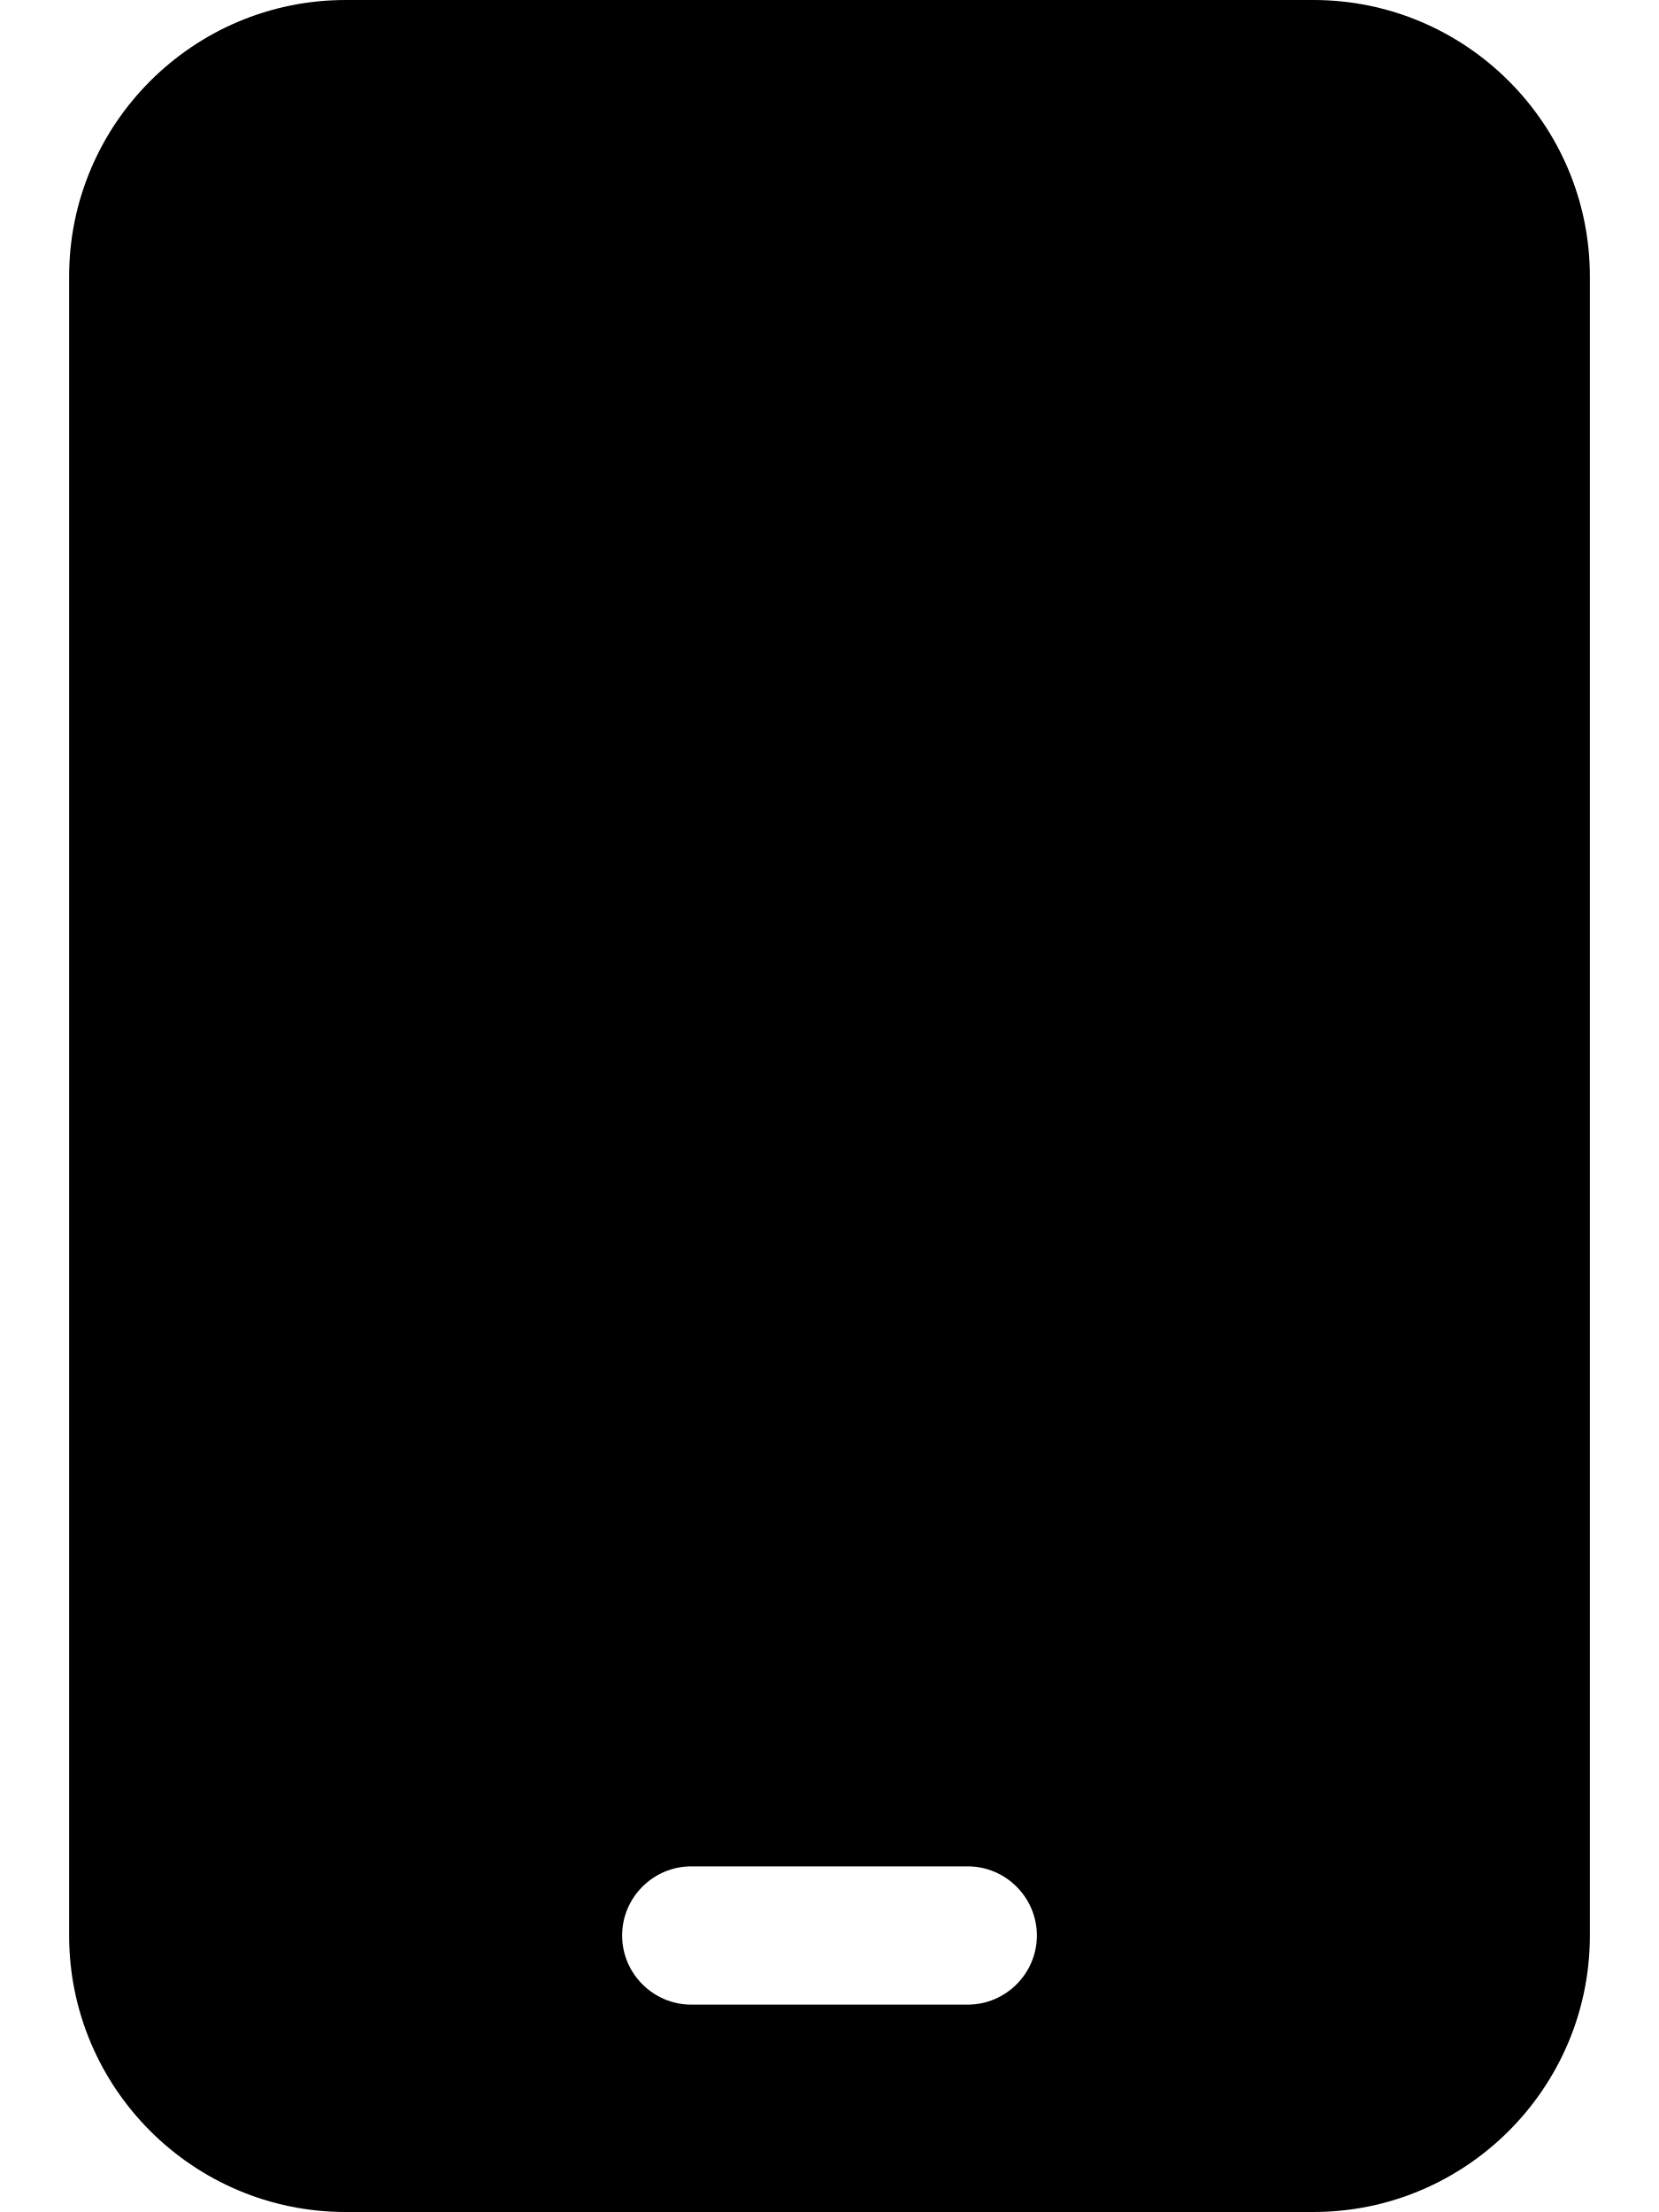
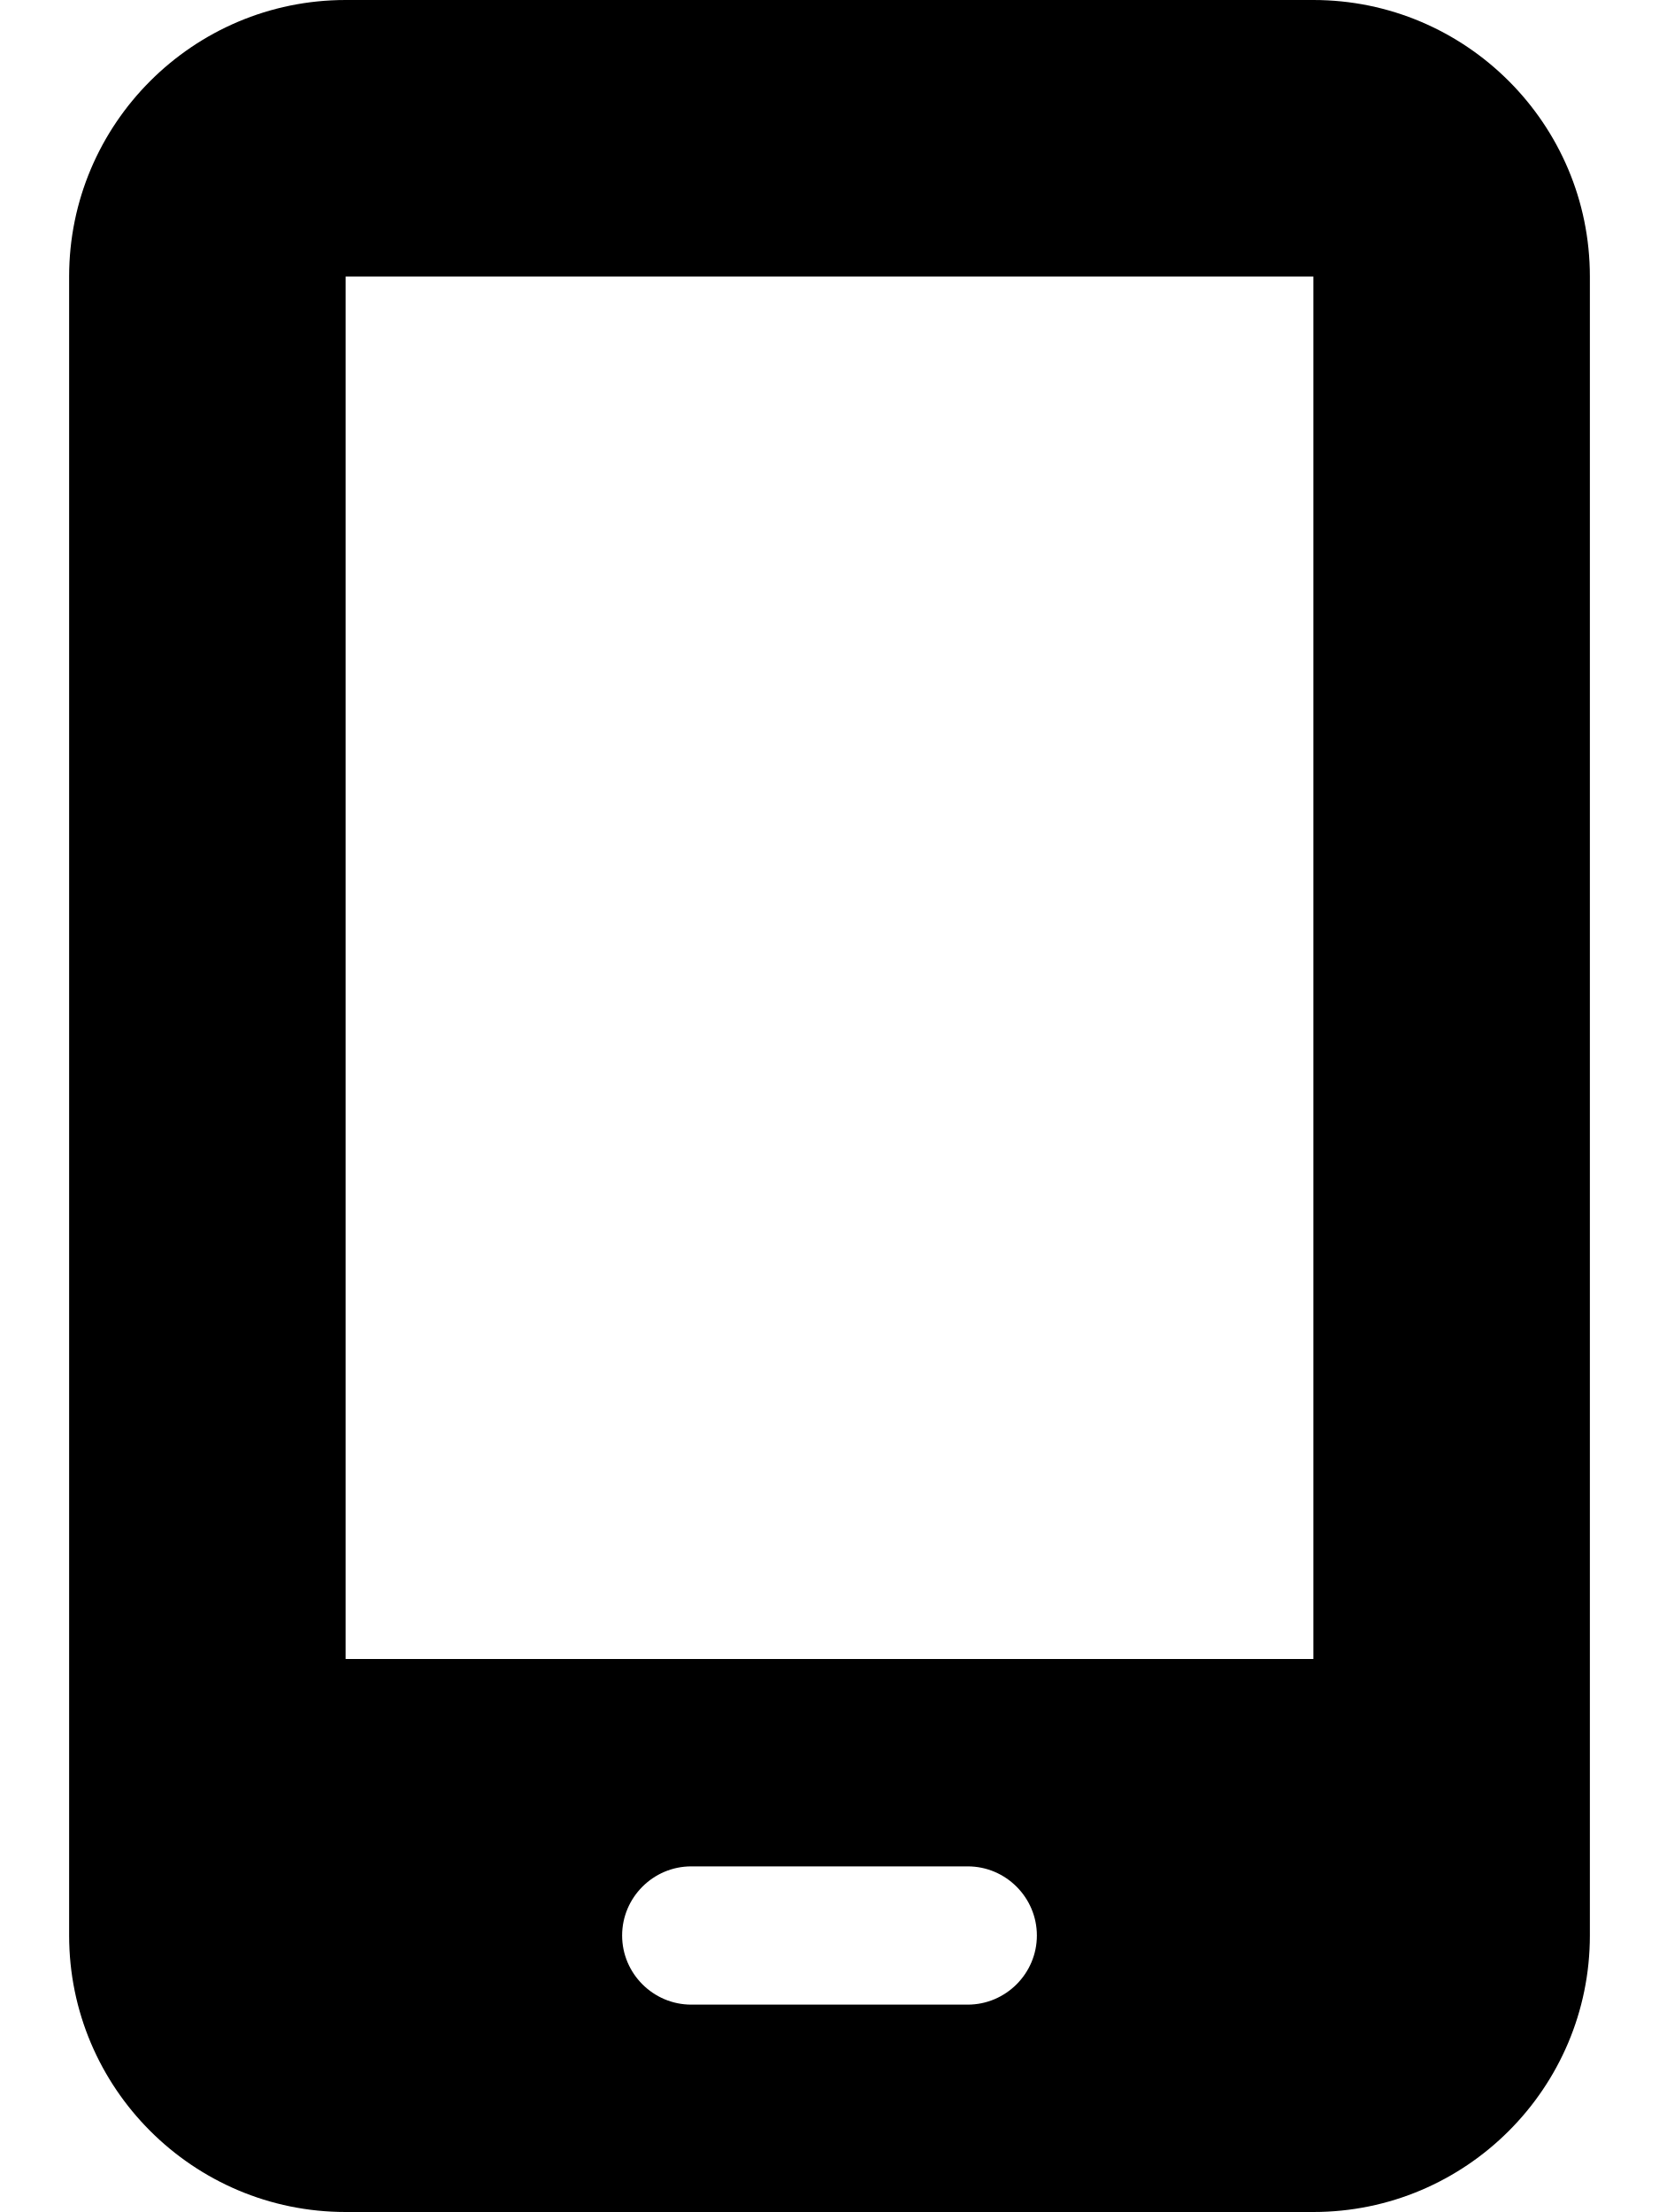
<svg xmlns="http://www.w3.org/2000/svg" height="1em" viewBox="0 0 384 512">
  <style>svg{fill:currentColor}</style>
-   <path d="M80 0C44.7 0 16 28.7 16 64V448c0 35.3 28.7 64 64 64H304c35.3 0 64-28.7 64-64V64c0-35.3-28.7-64-64-64H80zm80 432h64c8.8 0 16 7.2 16 16s-7.2 16-16 16H160c-8.8 0-16-7.2-16-16s7.2-16 16-16z" />
+   <path d="M16 64C16 28.7 44.7 0 80 0H304c35.3 0 64 28.7 64 64V448c0 35.3-28.7 64-64 64H80c-35.3 0-64-28.7-64-64V64zM144 448c0 8.8 7.2 16 16 16h64c8.8 0 16-7.2 16-16s-7.2-16-16-16H160c-8.8 0-16 7.2-16 16zM304 64H80V384H304V64z" />
</svg>
